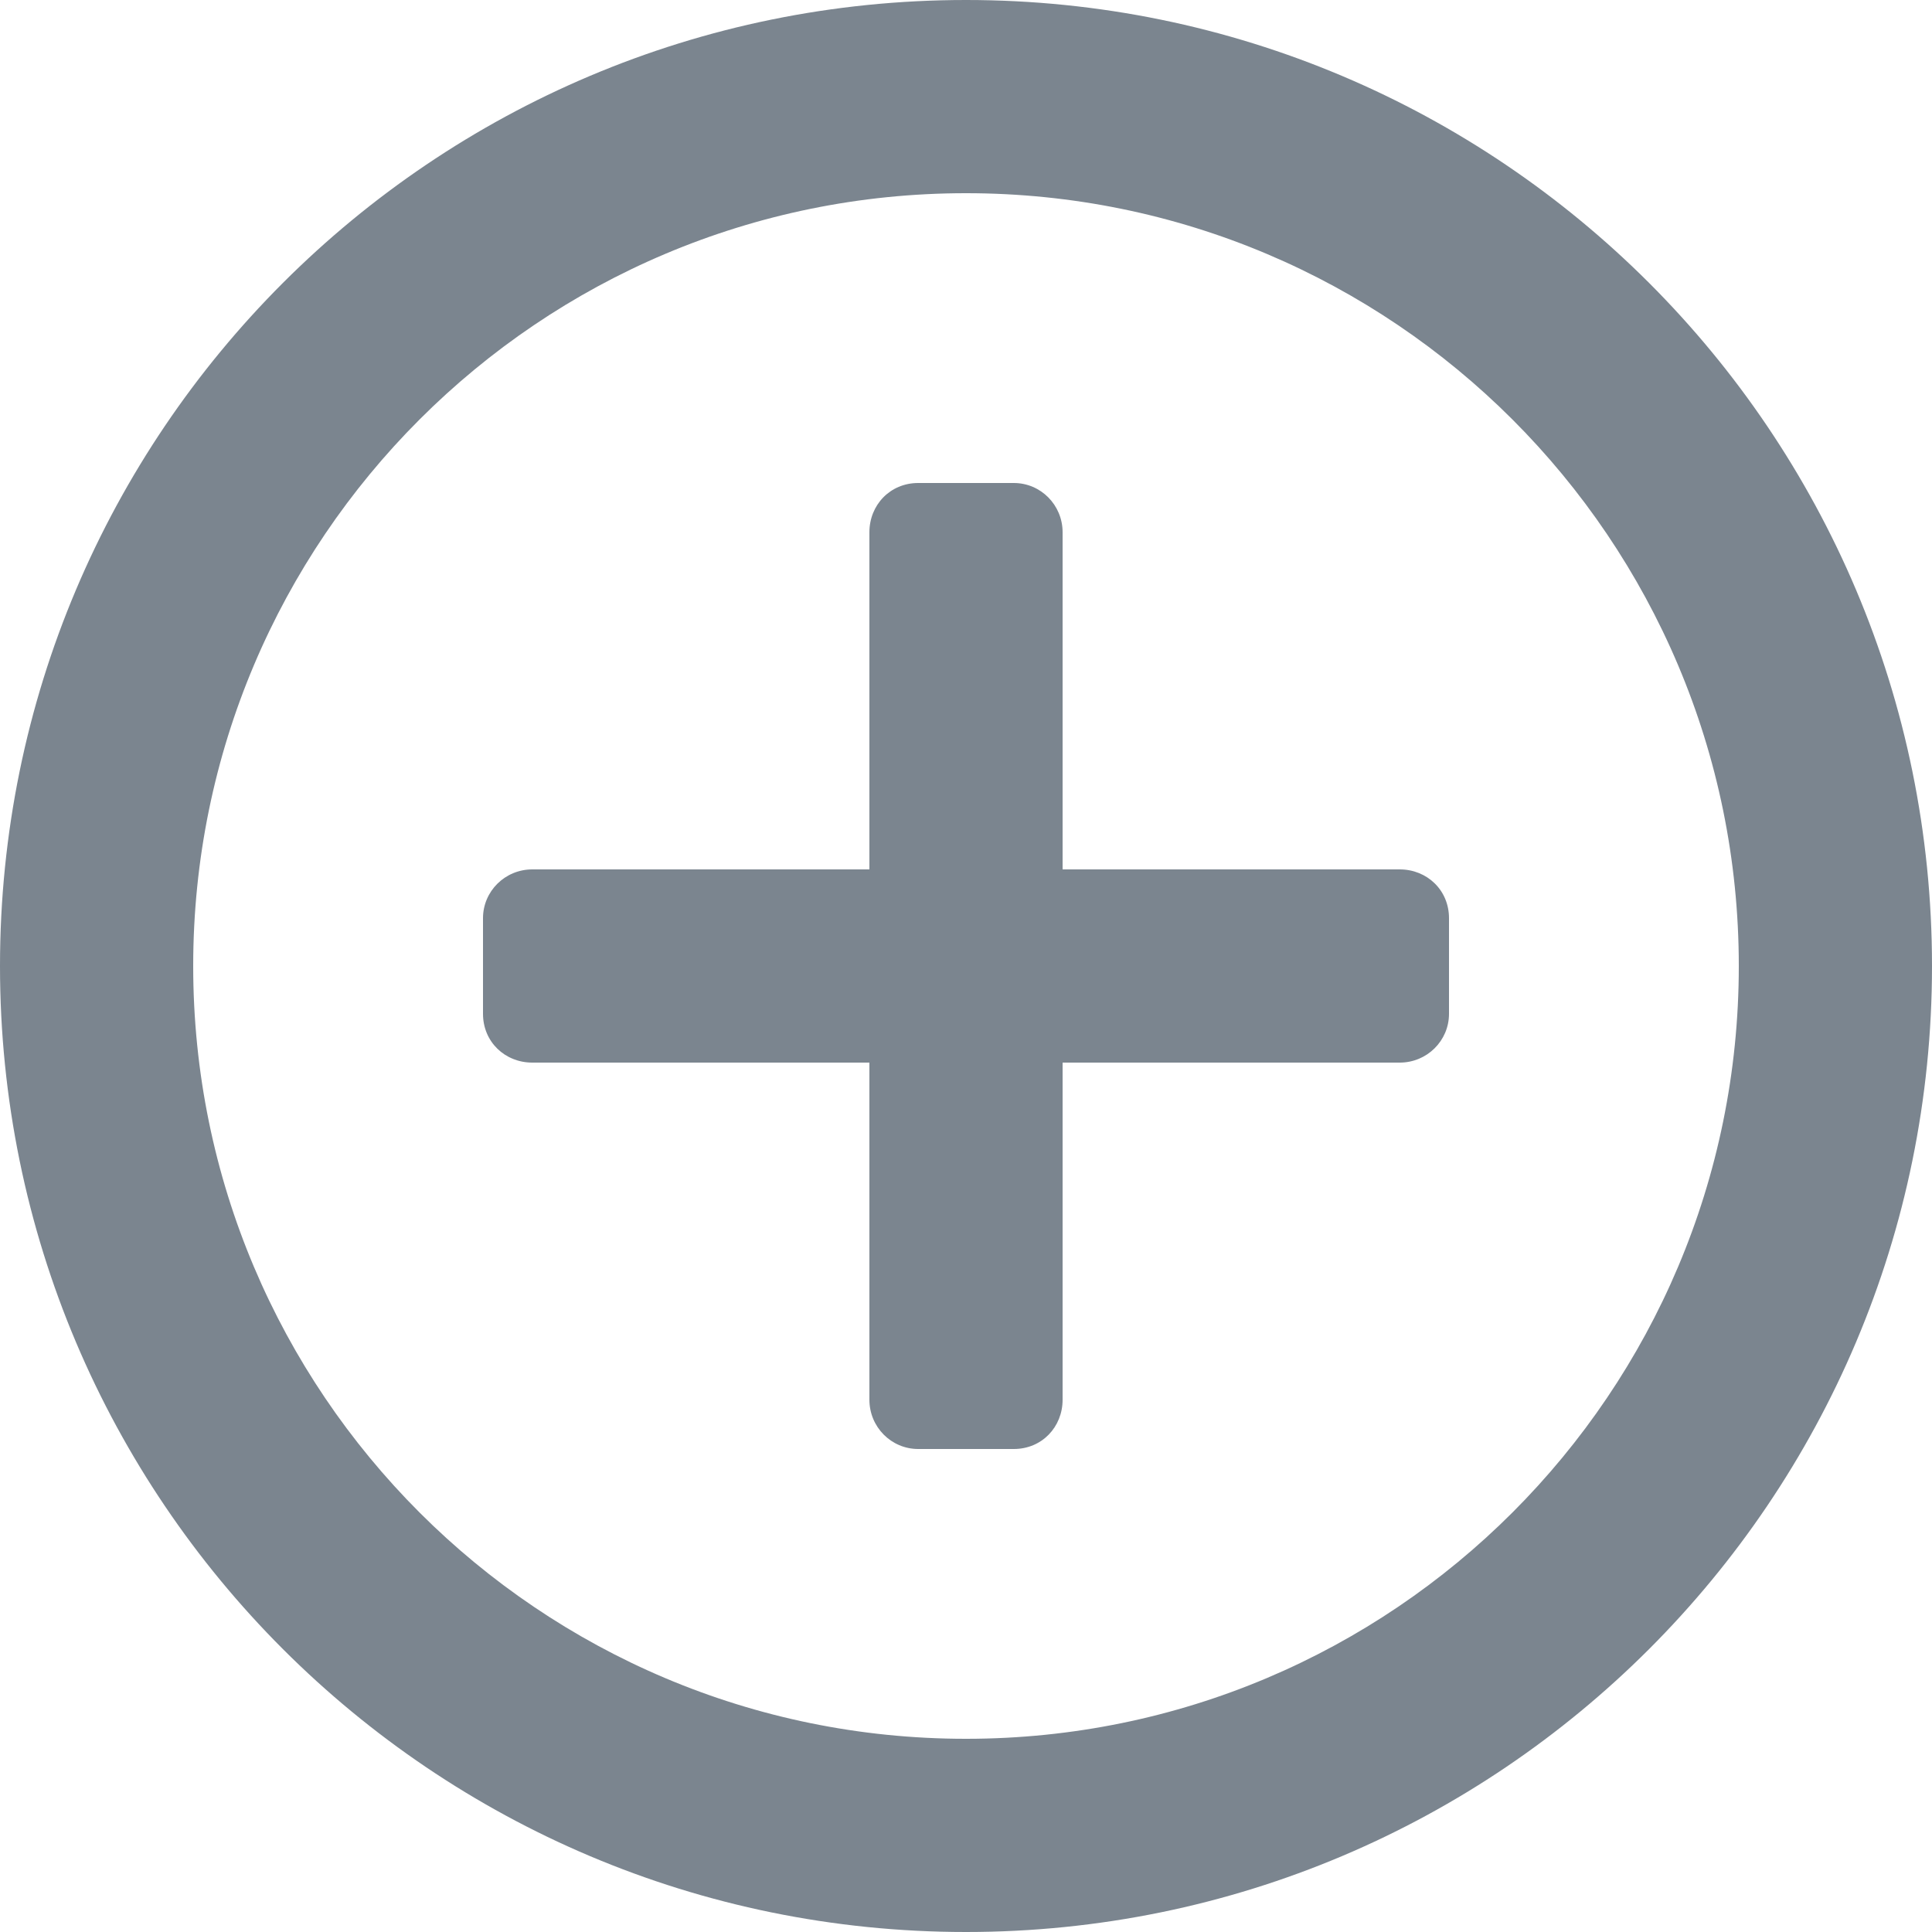
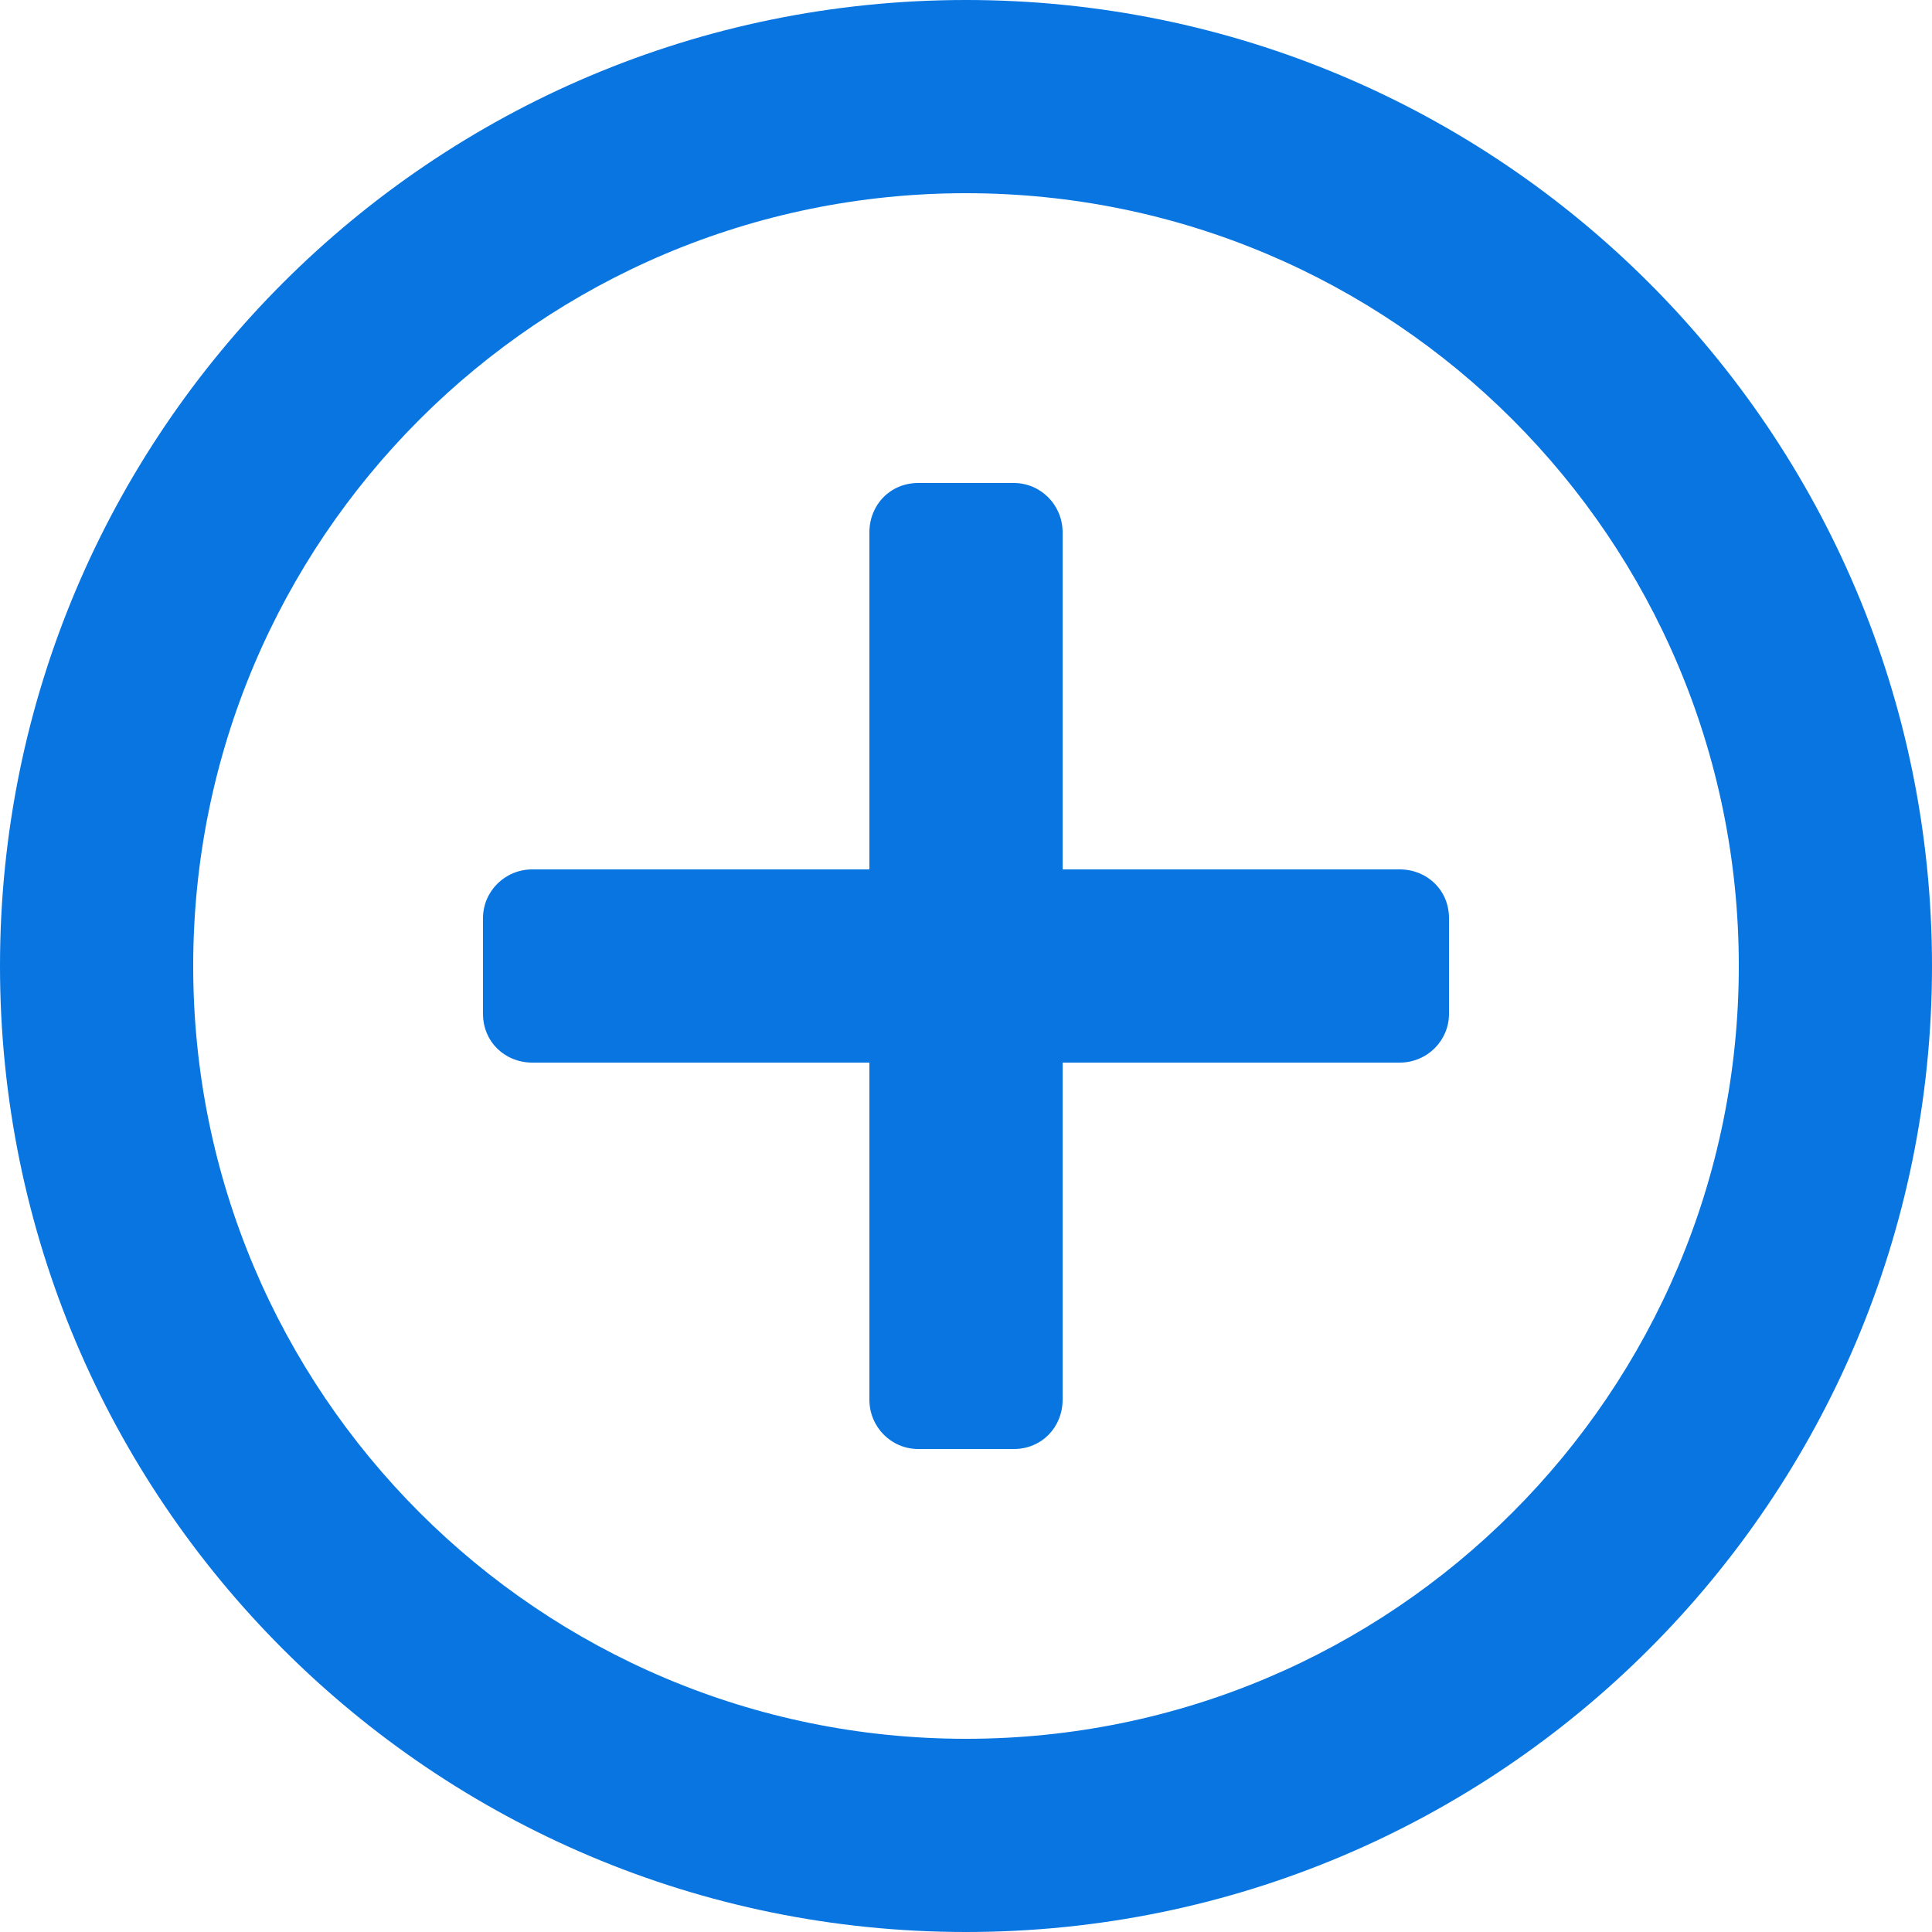
<svg xmlns="http://www.w3.org/2000/svg" width="20" height="20" viewBox="0 0 20 20" fill="none">
-   <path d="M9 5.51V9H5.51C5.228 9 5 9.226 5 9.505V10.495C5 10.786 5.228 11 5.51 11H9V14.49C9 14.772 9.226 15 9.505 15H10.495C10.786 15 11 14.772 11 14.49V11H14.49C14.772 11 15 10.774 15 10.495V9.505C15 9.214 14.772 9 14.49 9H11V5.51C11 5.228 10.774 5 10.495 5H9.505C9.214 5 9 5.228 9 5.51Z" fill="#7B858F" />
-   <path fill-rule="evenodd" clip-rule="evenodd" d="M0 10C0 4.477 4.476 0 10 0C15.523 0 20 4.476 20 10C20 15.523 15.524 20 10 20C4.477 20 0 15.524 0 10ZM2 10C2 14.419 5.581 18 10 18C14.419 18 18 14.419 18 10C18 5.581 14.419 2 10 2C5.581 2 2 5.581 2 10Z" fill="#7B858F" />
+   <path d="M9 5.51V9H5.51C5.228 9 5 9.226 5 9.505V10.495C5 10.786 5.228 11 5.51 11H9V14.49C9 14.772 9.226 15 9.505 15H10.495C10.786 15 11 14.772 11 14.49V11H14.49C14.772 11 15 10.774 15 10.495V9.505C15 9.214 14.772 9 14.49 9H11V5.51C11 5.228 10.774 5 10.495 5H9.505C9.214 5 9 5.228 9 5.51Z" fill="#0875E1" />
+   <path fill-rule="evenodd" clip-rule="evenodd" d="M0 10C0 4.477 4.476 0 10 0C15.523 0 20 4.476 20 10C20 15.523 15.524 20 10 20C4.477 20 0 15.524 0 10ZM2 10C2 14.419 5.581 18 10 18C14.419 18 18 14.419 18 10C18 5.581 14.419 2 10 2C5.581 2 2 5.581 2 10Z" fill="#0875E1" />
</svg>
